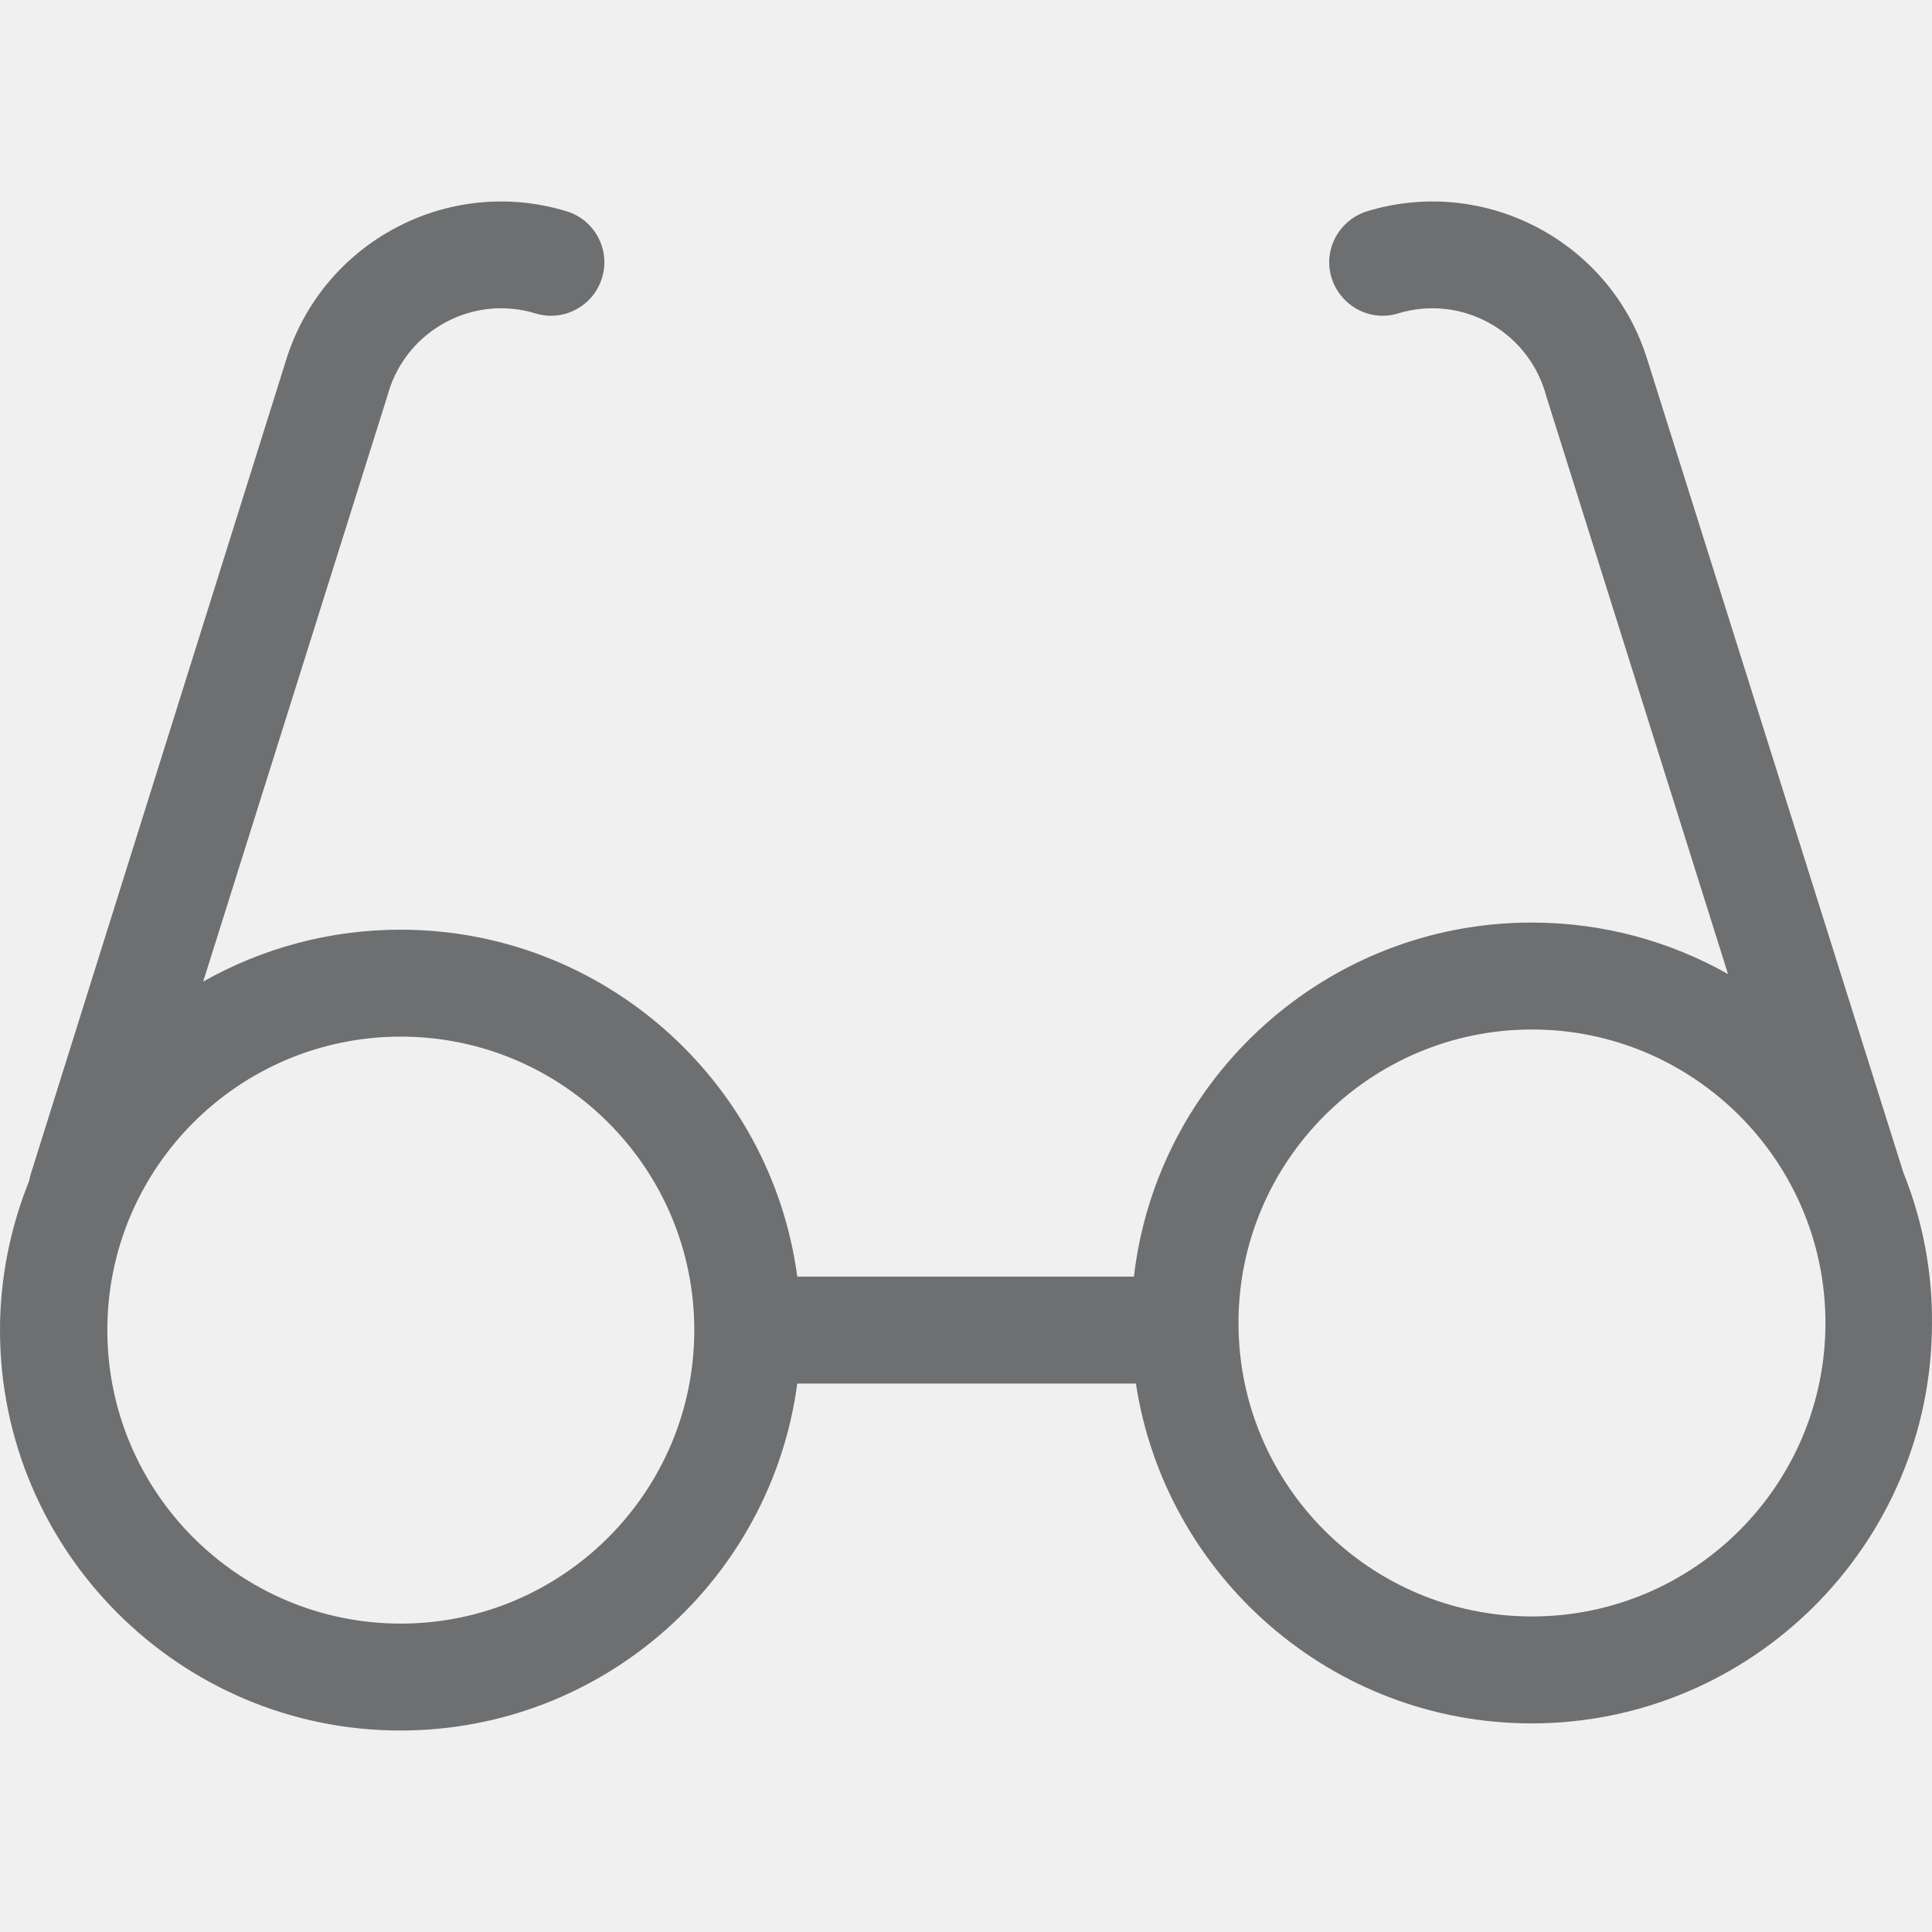
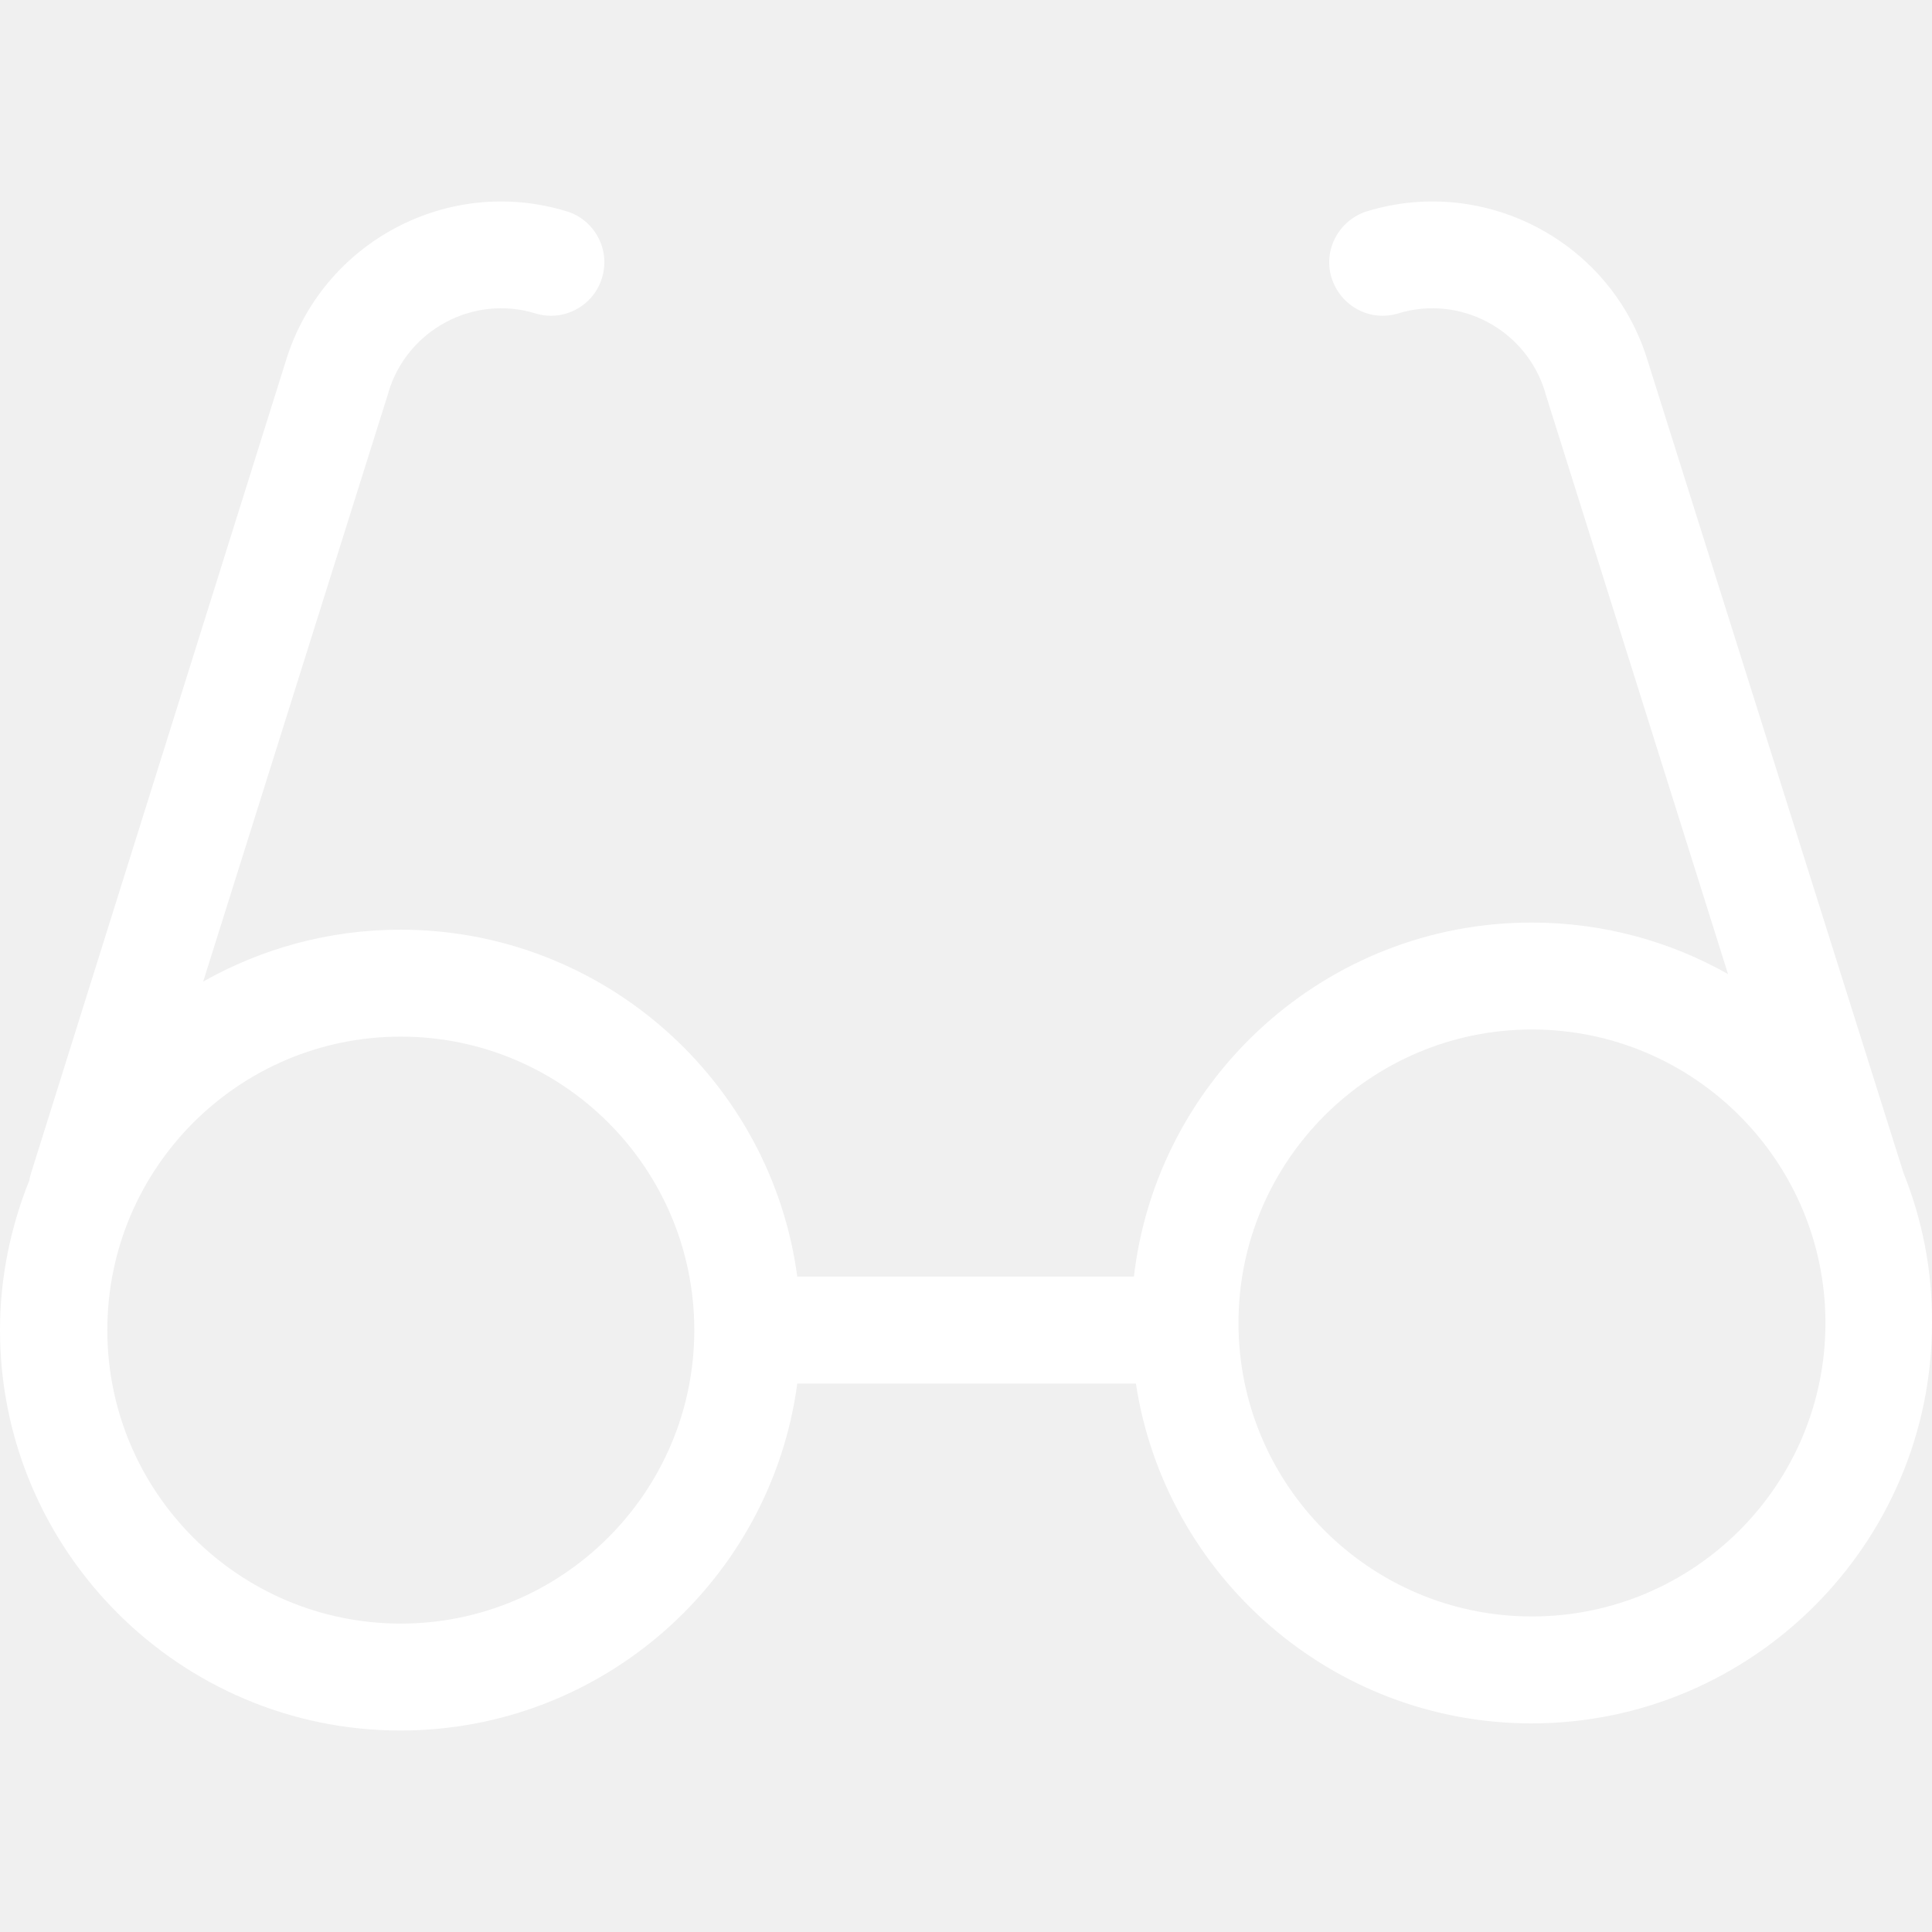
<svg xmlns="http://www.w3.org/2000/svg" viewBox="0 0 487.803 487.803" width="512" height="512">
-   <path d="M480.6 296.133L416 91.033c-9.1-29.9-40.9-46.8-70.8-37.7-7.1 2.2-11.2 9.7-9 16.8s9.7 11.2 16.8 9c15.7-4.8 32.3 4.1 37.1 19.8v.1l46.2 146.9c-14.7-8.3-31.6-13-49.6-13-51.8 0-94.6 39.2-100.4 89.4h-85c-6.6-49.4-49-87.6-100.2-87.6-18.1 0-35.1 4.8-49.8 13.1l46.8-148.8v-.1c4.8-15.7 21.4-24.6 37.1-19.8 7.1 2.2 14.7-1.9 16.8-9 2.2-7.1-1.9-14.7-9-16.8-29.9-9.1-61.6 7.8-70.8 37.7l-64.4 205.3c-.2.6-.3 1.1-.4 1.7-4.7 11.7-7.4 24.5-7.4 37.8 0 55.7 45.4 101.1 101.1 101.1 51.2 0 93.6-38.2 100.2-87.6h85.5c7.4 48.5 49.4 85.8 99.9 85.8 55.7 0 101.1-45.4 101.1-101.1.1-13.4-2.5-26.2-7.2-37.9zm-379.4 113.8c-40.9 0-74.1-33.2-74.1-74.1s33.2-74.1 74.1-74.1 74.1 33.2 74.1 74.1-33.3 74.1-74.1 74.1zm285.6-1.8c-40.9 0-74.1-33.2-74.1-74.1s33.3-74.1 74.1-74.1 74.1 33.2 74.1 74.1-33.2 74.1-74.1 74.1z" fill="#6d6f71" />
+   <path d="M480.6 296.133L416 91.033c-9.1-29.9-40.9-46.8-70.8-37.7-7.1 2.2-11.2 9.7-9 16.8s9.7 11.2 16.8 9c15.7-4.8 32.3 4.1 37.1 19.8v.1l46.2 146.9c-14.7-8.3-31.6-13-49.6-13-51.8 0-94.6 39.2-100.4 89.4h-85c-6.6-49.4-49-87.6-100.2-87.6-18.1 0-35.1 4.8-49.8 13.1l46.8-148.8v-.1c4.8-15.7 21.4-24.6 37.1-19.8 7.1 2.2 14.7-1.9 16.8-9 2.2-7.1-1.9-14.7-9-16.8-29.9-9.1-61.6 7.8-70.8 37.7l-64.4 205.3c-.2.6-.3 1.1-.4 1.7-4.7 11.7-7.4 24.5-7.4 37.8 0 55.7 45.4 101.1 101.1 101.1 51.2 0 93.6-38.2 100.2-87.6h85.5c7.4 48.5 49.4 85.8 99.9 85.8 55.7 0 101.1-45.4 101.1-101.1.1-13.4-2.5-26.2-7.2-37.9zm-379.4 113.8c-40.9 0-74.1-33.2-74.1-74.1s33.2-74.1 74.1-74.1 74.1 33.2 74.1 74.1-33.3 74.1-74.1 74.1zm285.6-1.8c-40.9 0-74.1-33.2-74.1-74.1s33.3-74.1 74.1-74.1 74.1 33.2 74.1 74.1-33.2 74.1-74.1 74.1z" fill="#FFF" />
</svg>
